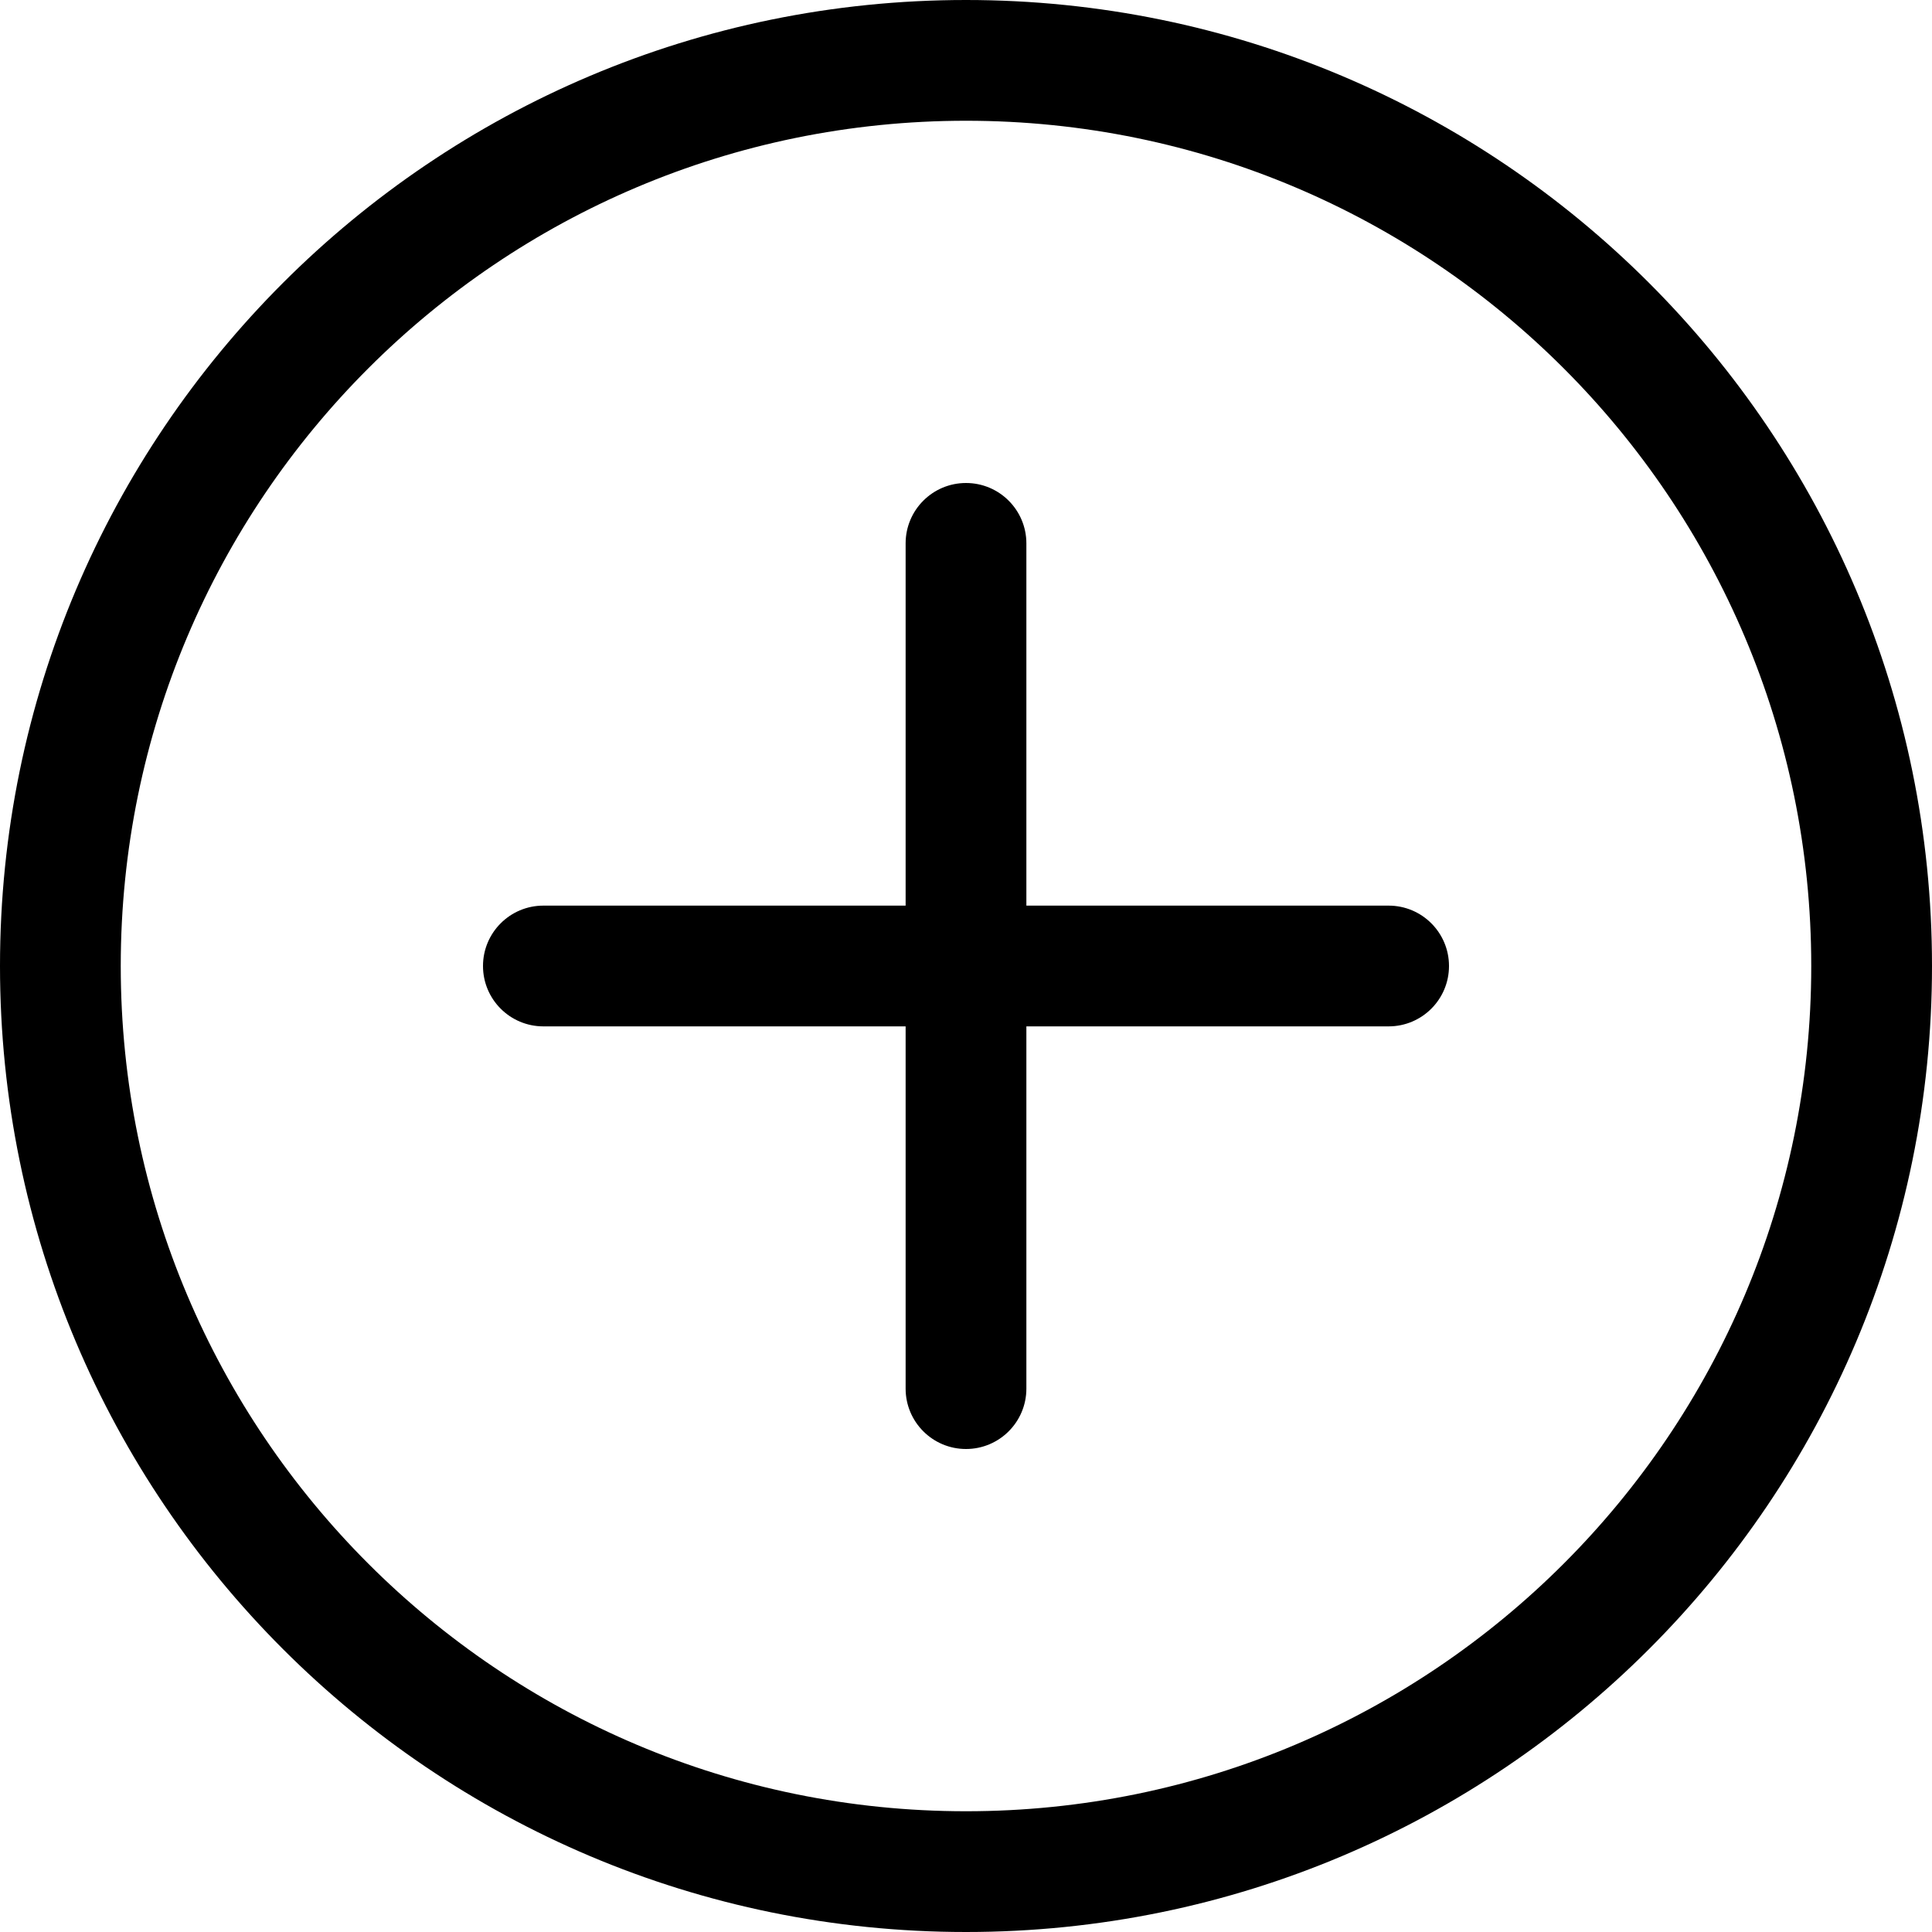
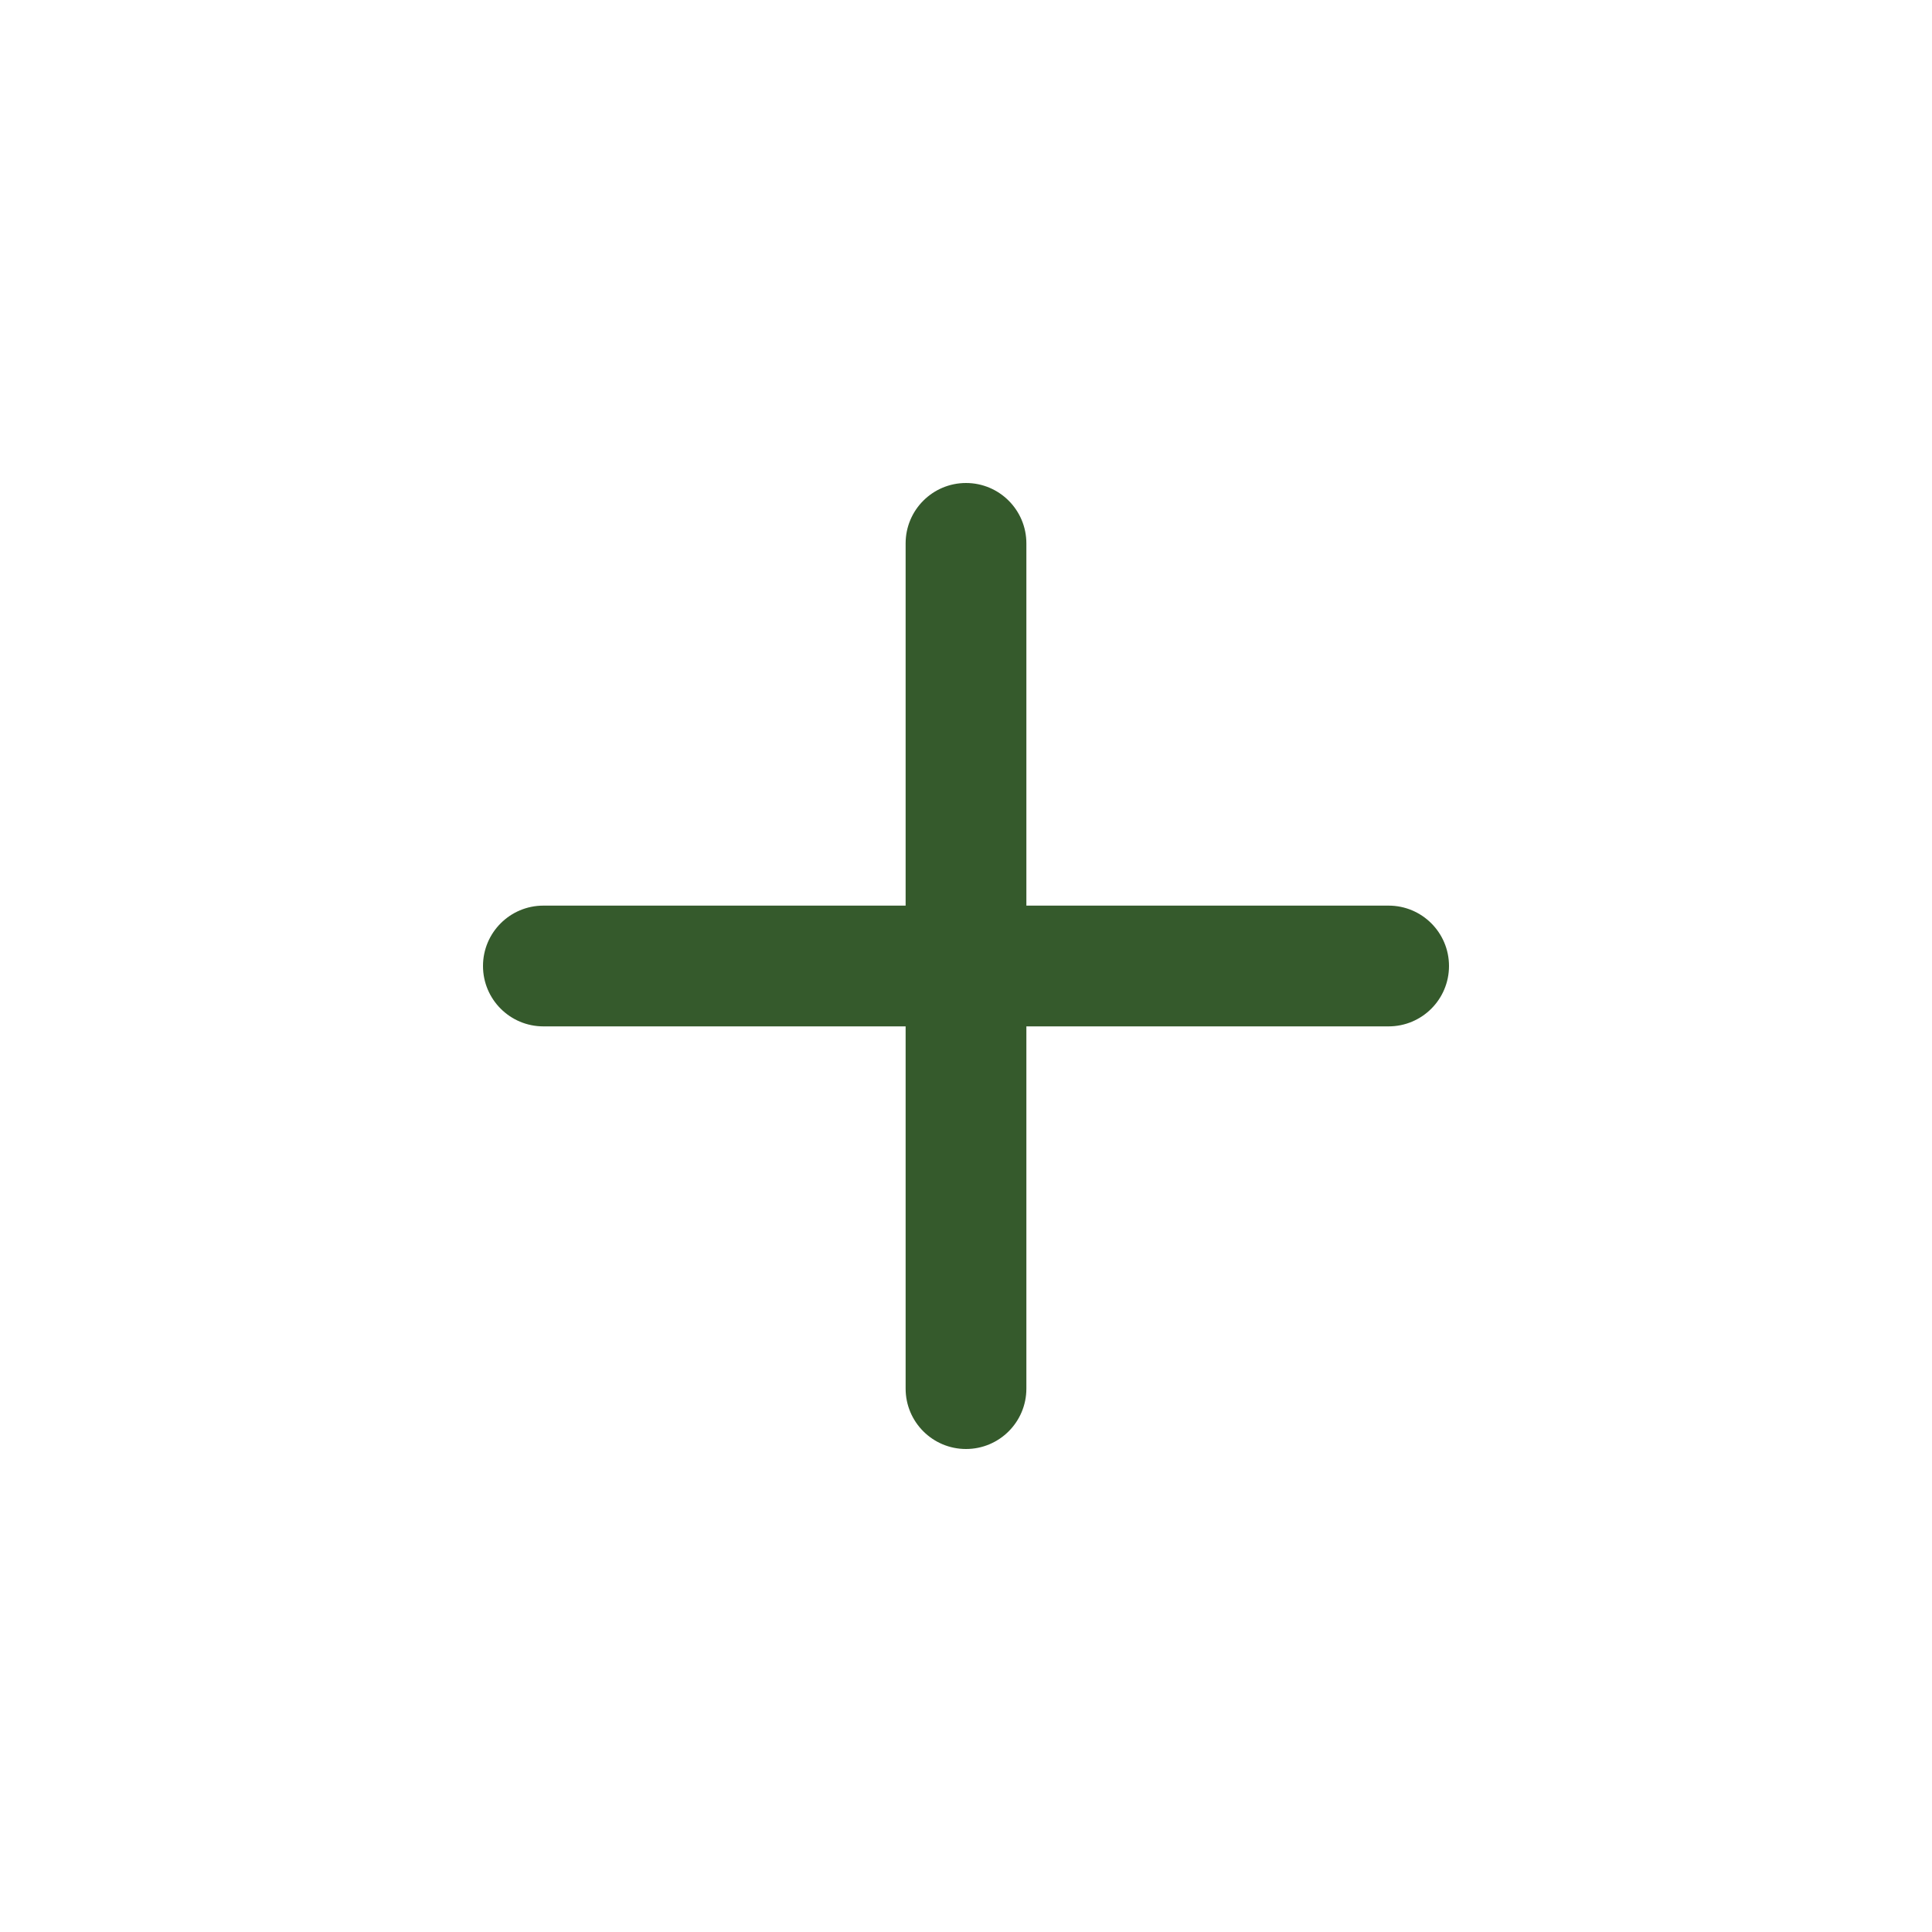
- <svg xmlns="http://www.w3.org/2000/svg" width="26" height="26" fill="currentColor" className="bi bi-plus-circle" viewBox="0 0 16 16">
-   <path d="M8 15A7 7 0 1 1 8 1a7 7 0 0 1 0 14zm0 1A8 8 0 1 0 8 0a8 8 0 0 0 0 16z" />
+ <svg xmlns="http://www.w3.org/2000/svg" width="30" height="30" fill="#355a2c" class="bi bi-plus" viewBox="0 0 16 16">
  <path d="M8 4a.5.5 0 0 1 .5.5v3h3a.5.5 0 0 1 0 1h-3v3a.5.5 0 0 1-1 0v-3h-3a.5.5 0 0 1 0-1h3v-3A.5.5 0 0 1 8 4z" />
</svg>
